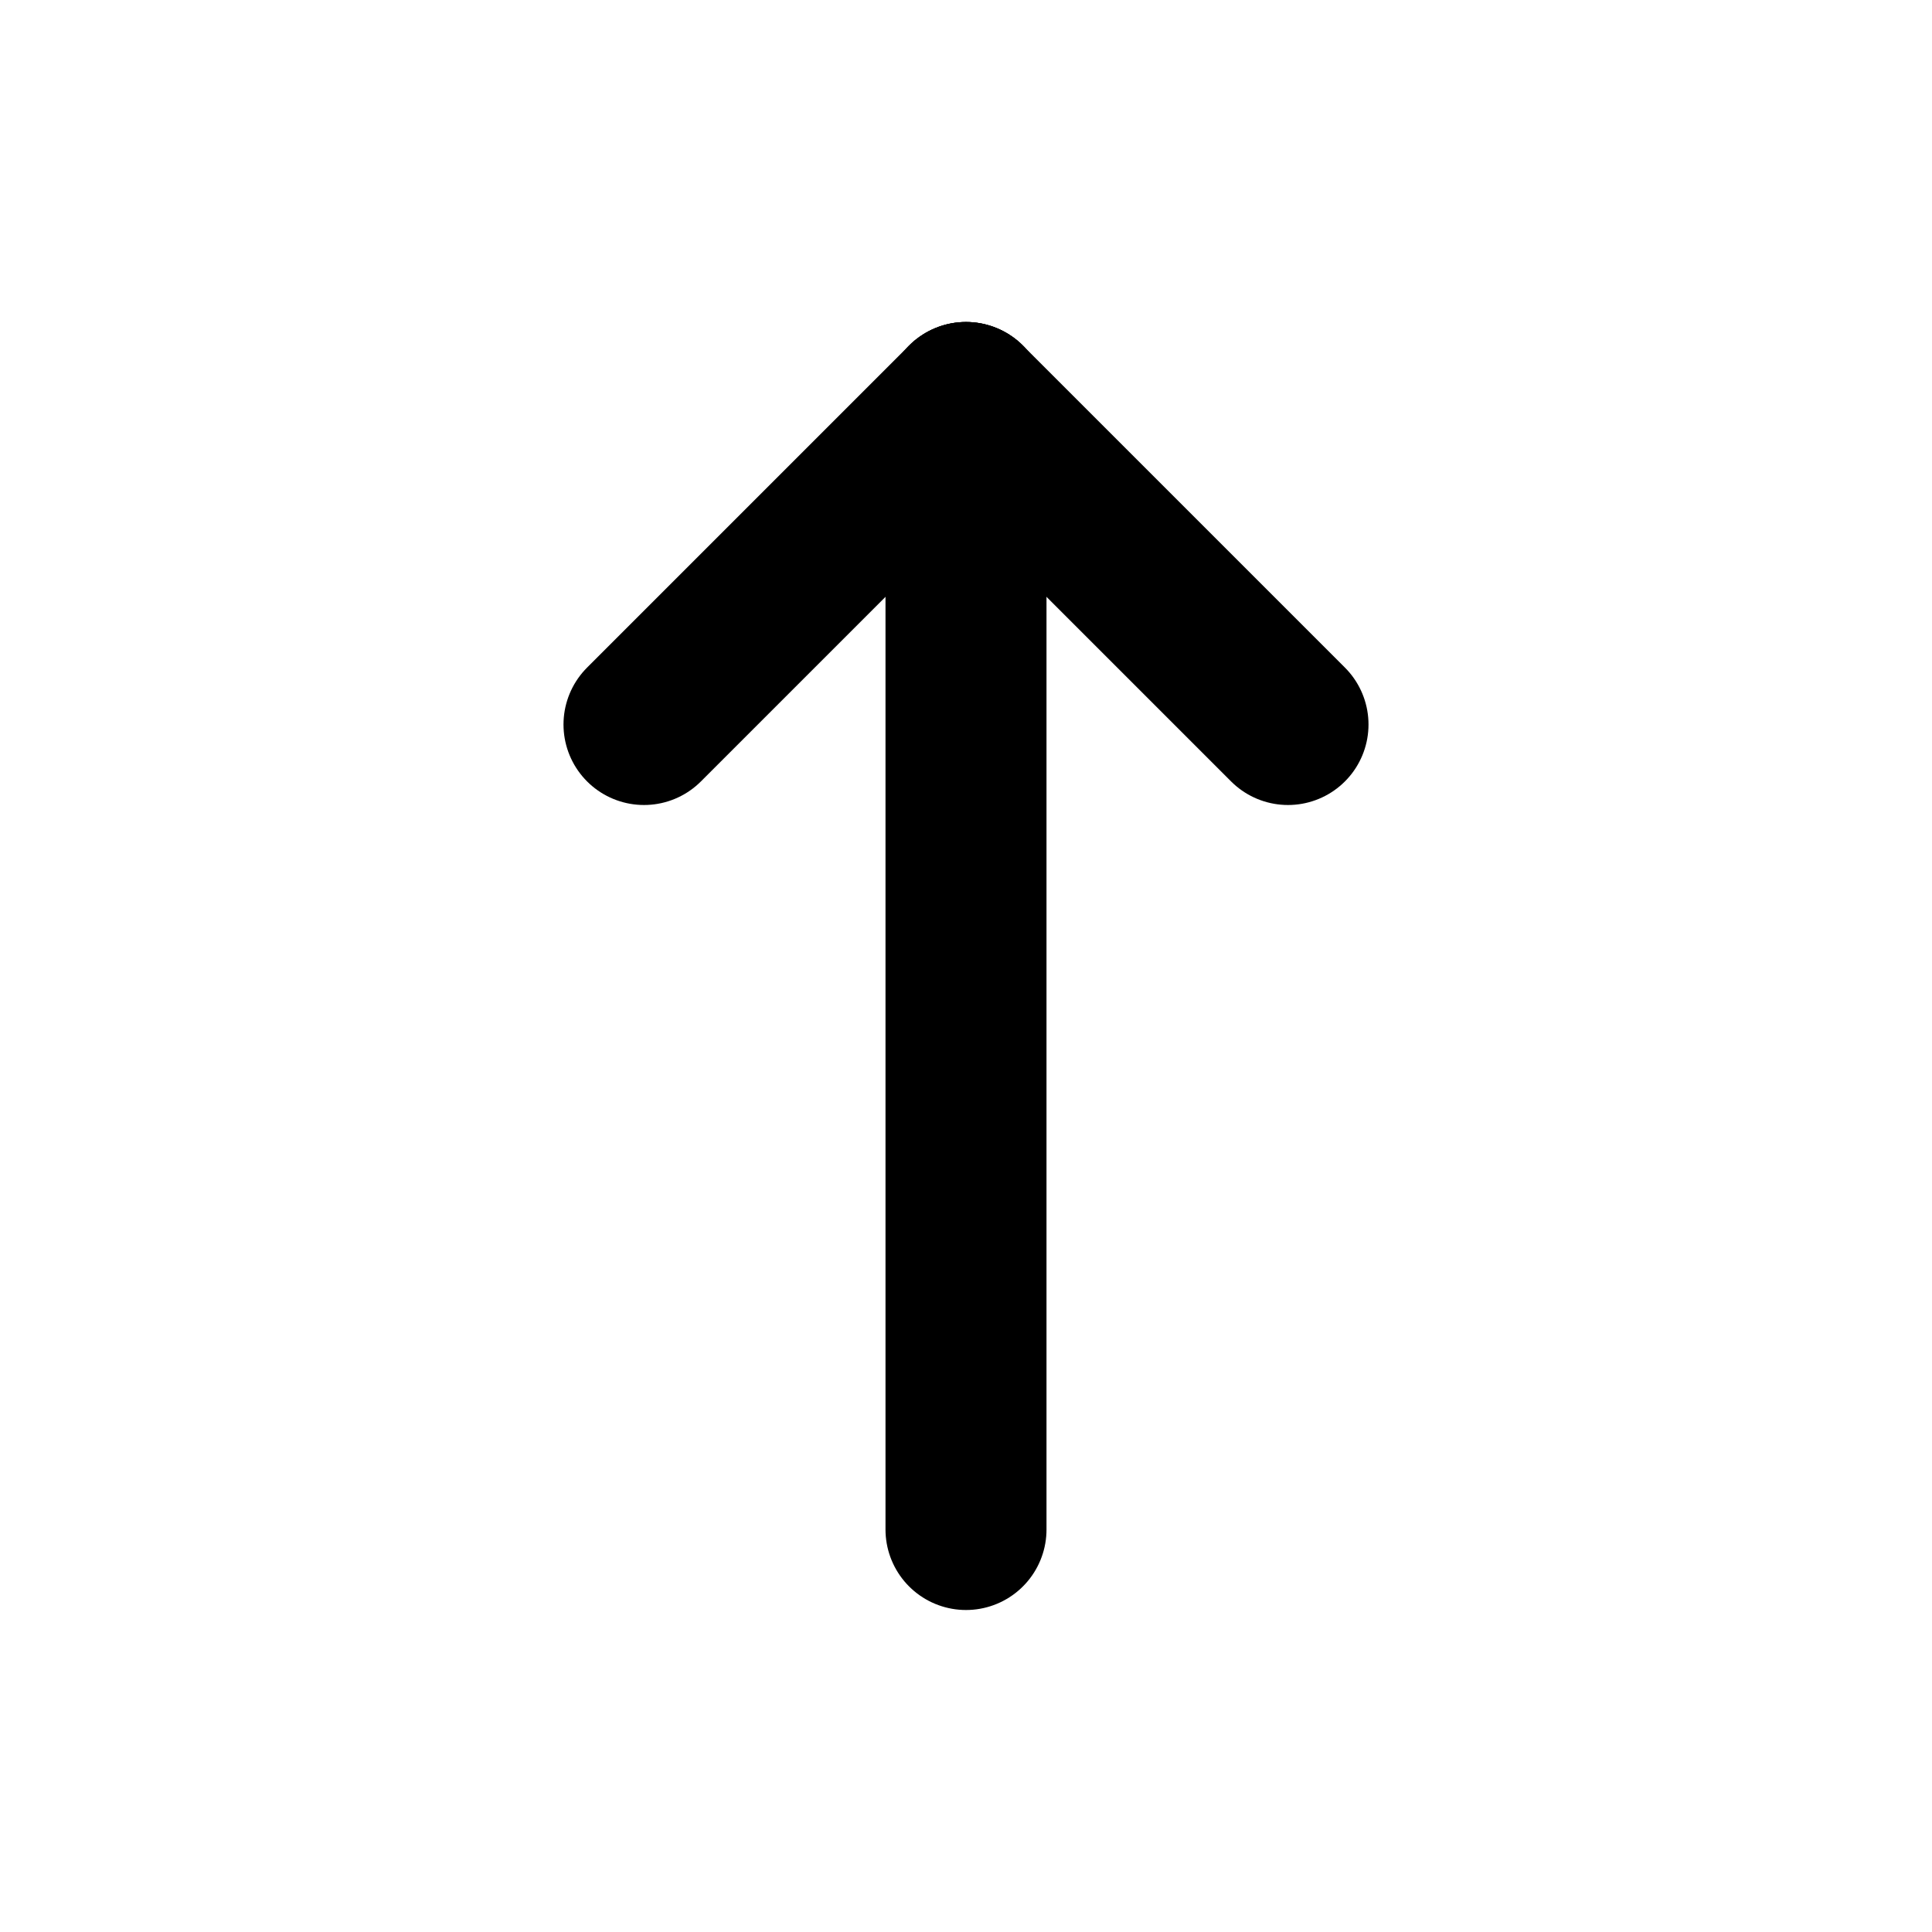
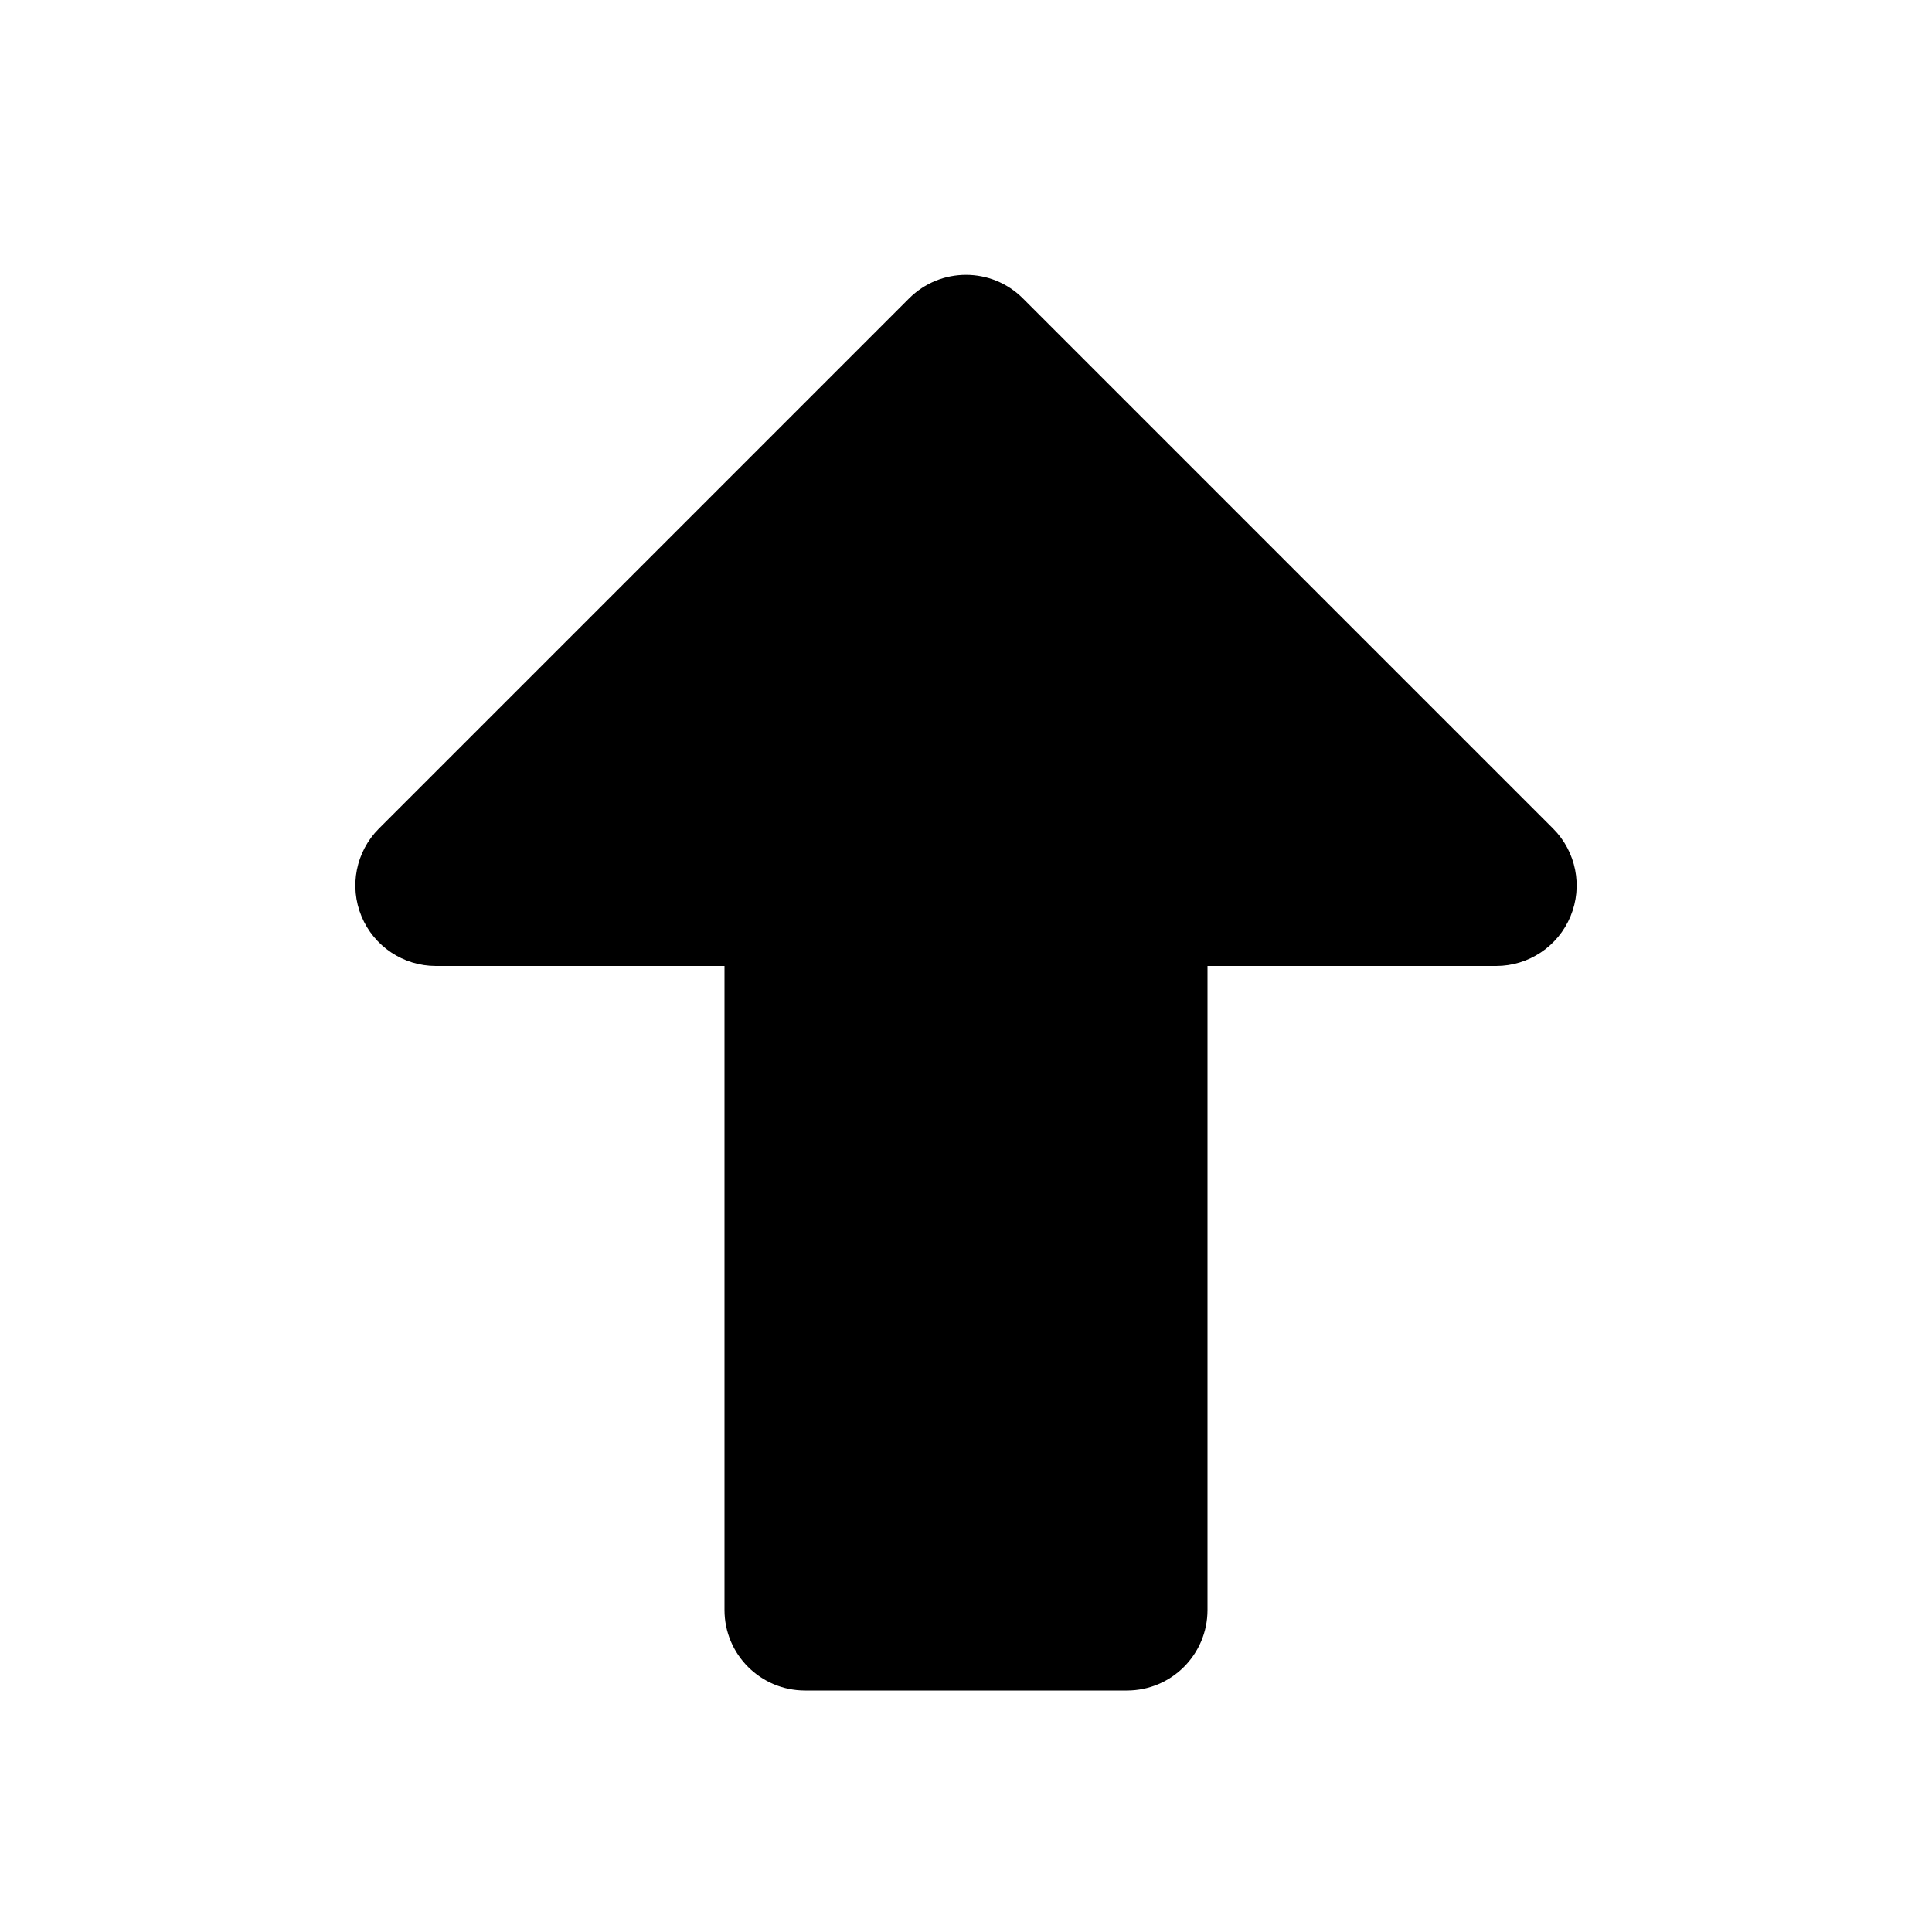
- <svg xmlns="http://www.w3.org/2000/svg" width="24" height="24" viewBox="0 0 24 24" fill="none" stroke="currentColor" stroke-width="2" stroke-linecap="round" stroke-linejoin="round" class="icon icon-tabler icons-tabler-outline icon-tabler-arrow-narrow-up">
-   <path stroke="none" d="M0 0h24v24H0z" fill="none" />
-   <path d="M12 5l0 14" />
-   <path d="M16 9l-4 -4" />
-   <path d="M8 9l4 -4" />
+ <svg xmlns="http://www.w3.org/2000/svg" viewBox="0 0 24 24">
+   <path d="M9 20v-8h-3.586a1 1 0 0 1 -.707 -1.707l6.586 -6.586a1 1 0 0 1 1.414 0l6.586 6.586a1 1 0 0 1 -.707 1.707h-3.586v8a1 1 0 0 1 -1 1h-4a1 1 0 0 1 -1 -1z" />
</svg>
